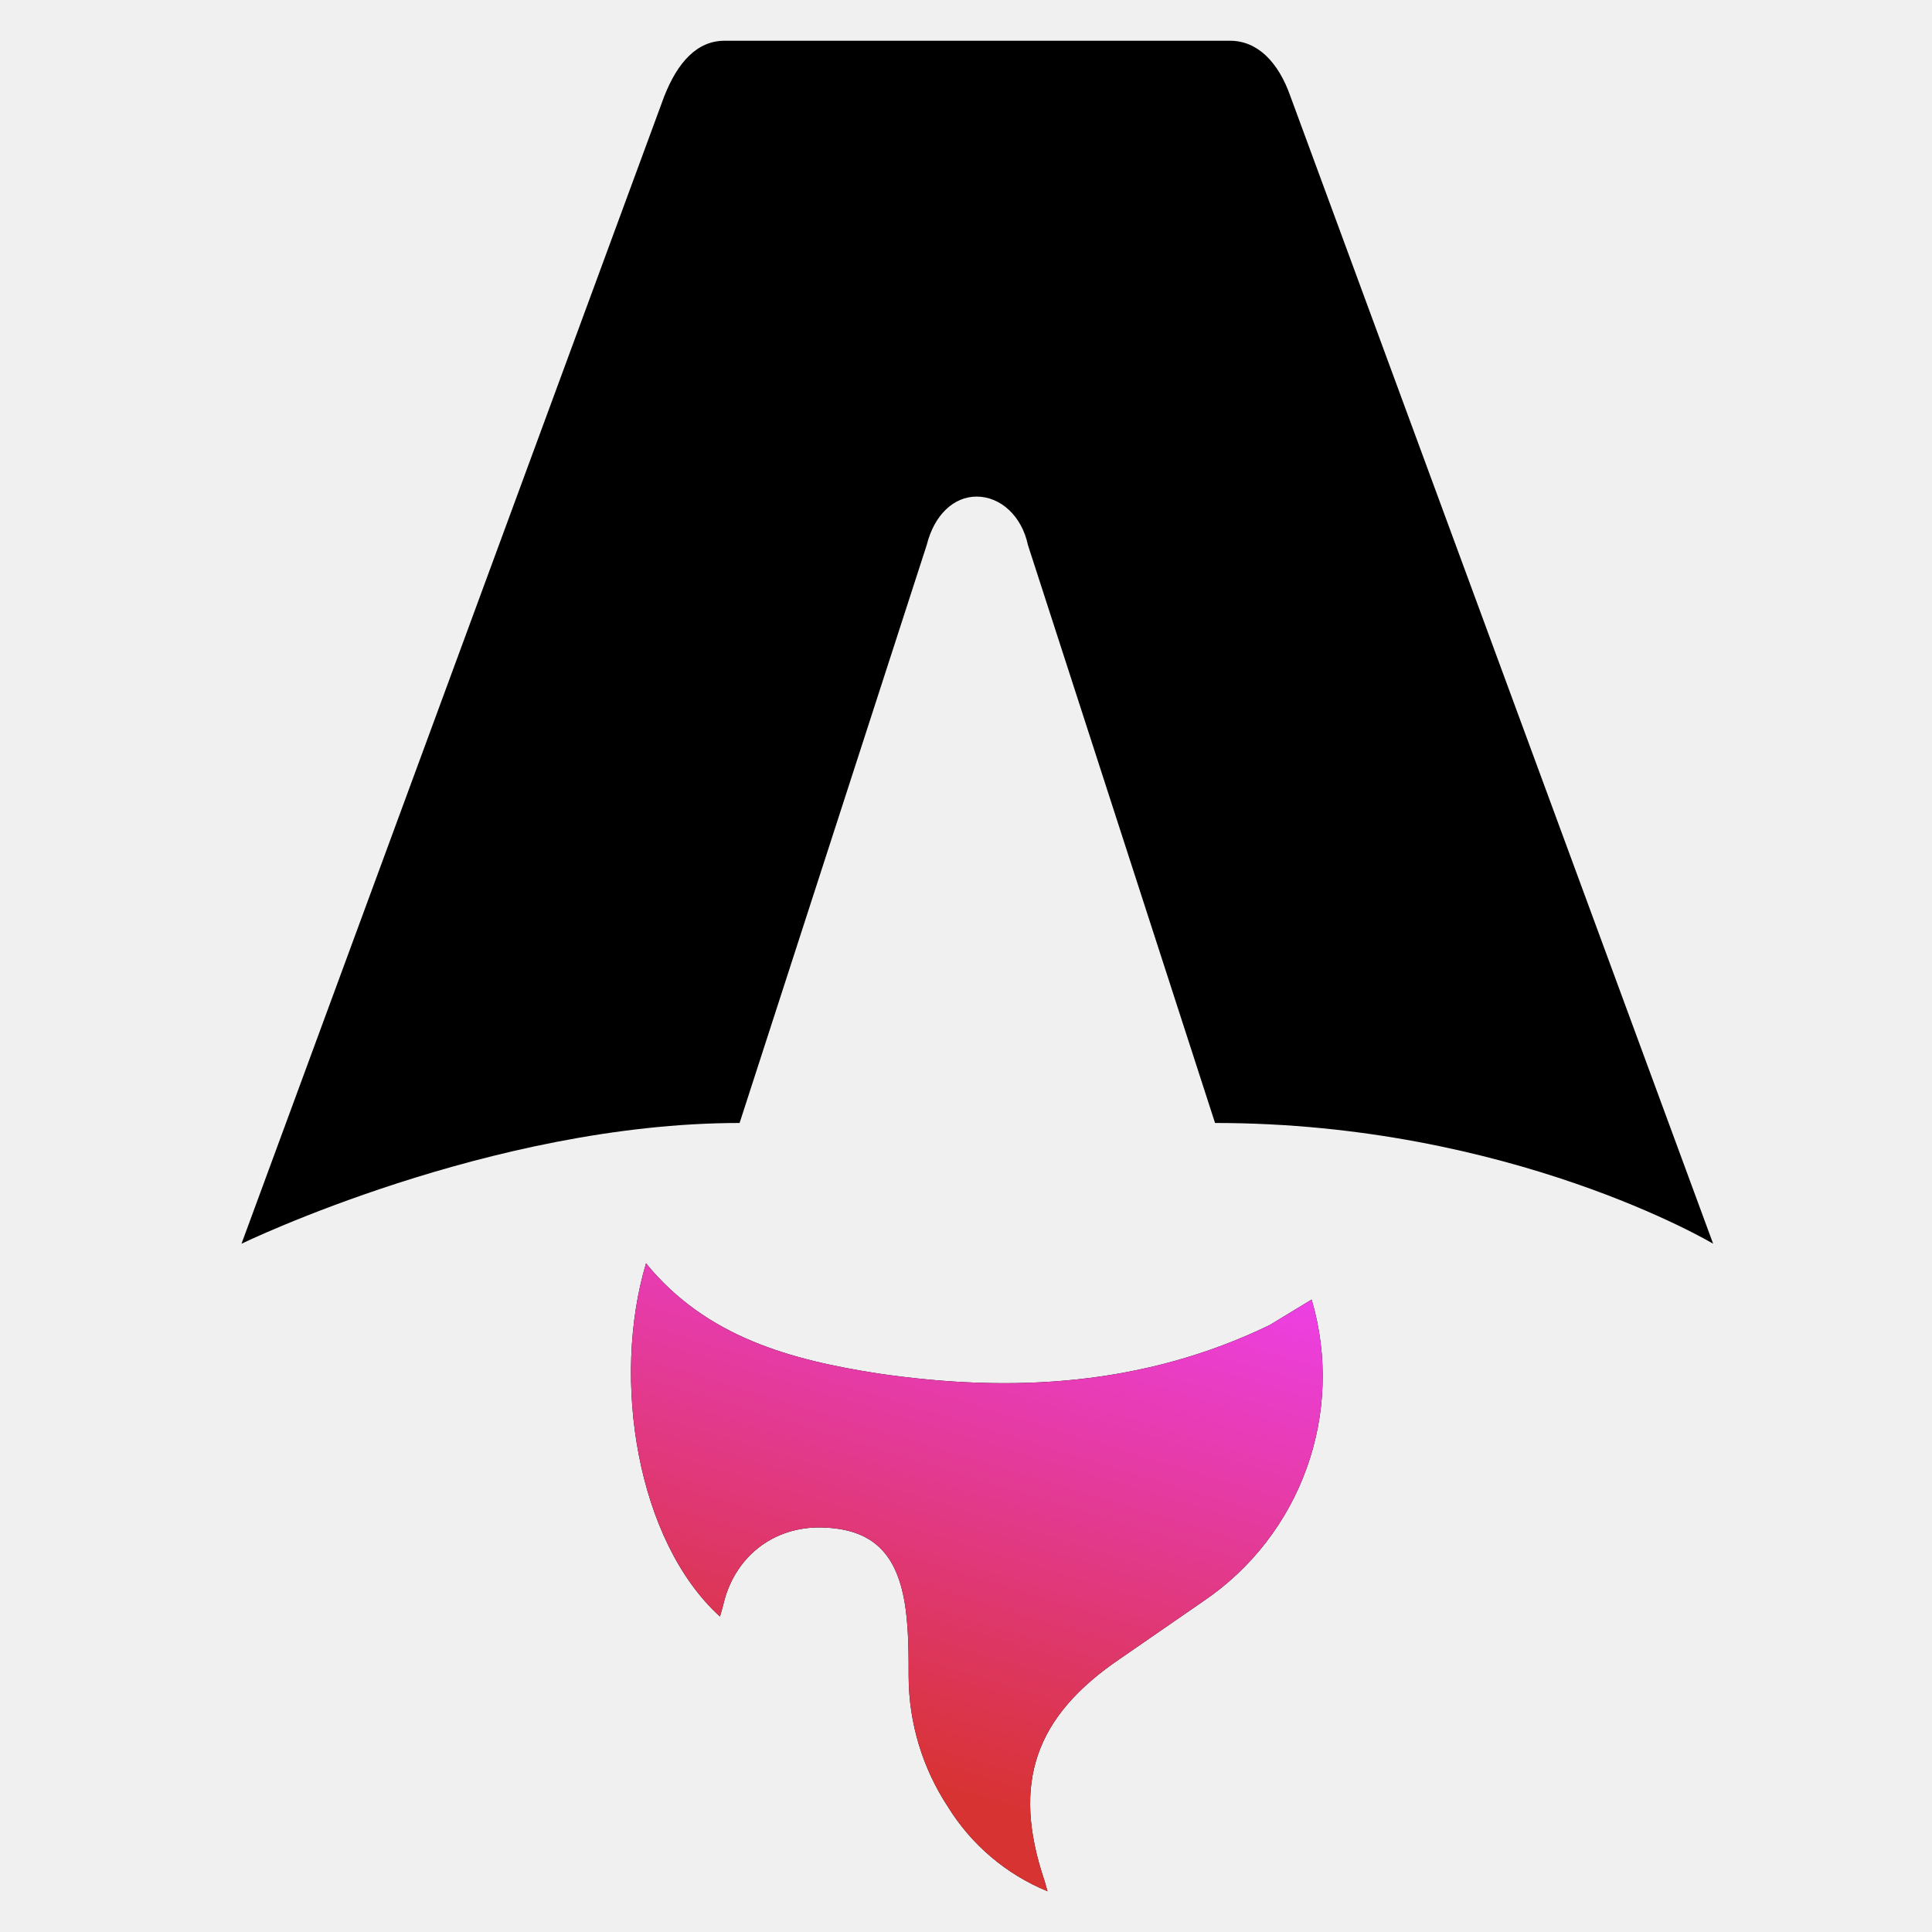
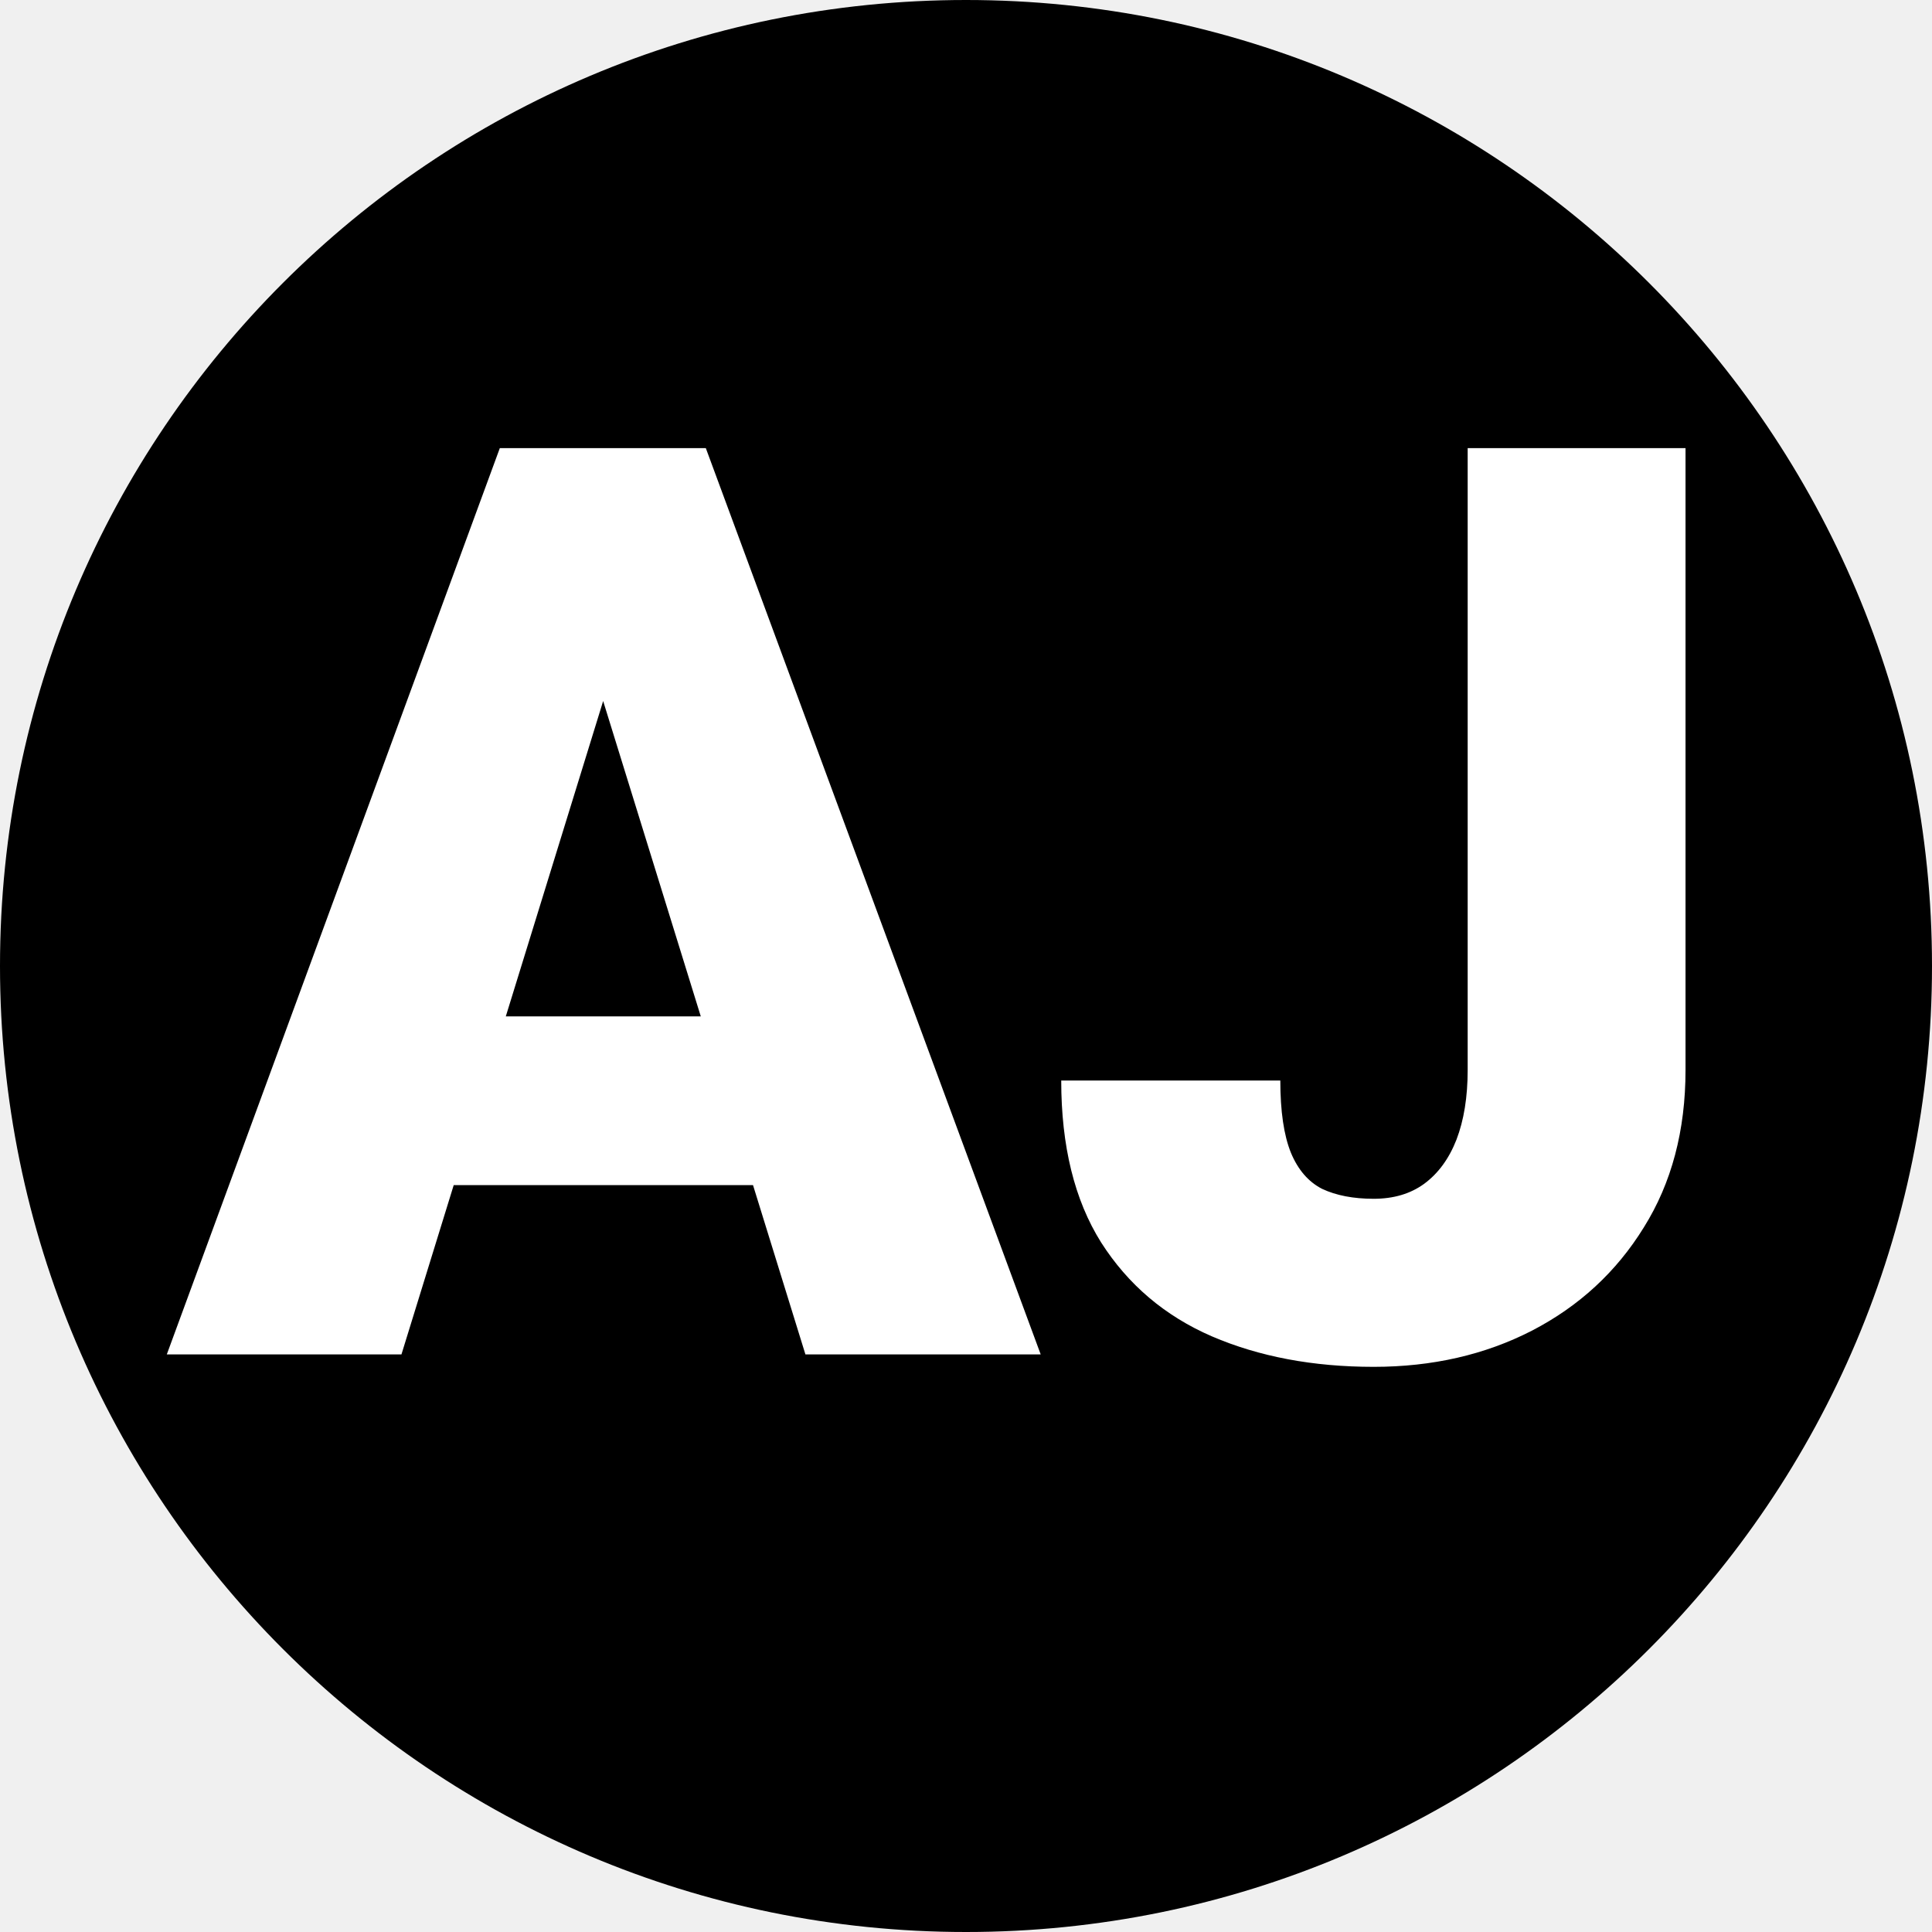
- <svg xmlns="http://www.w3.org/2000/svg" fill="none" viewBox="0 0 128 128">
-   <g>
-     <path d="M47.7 107.1c-5.5-5-7.2-15.7-4.9-23.4 4 4.9 9.6 6.4 15.4 7.3 8.9 1.3 17.6.8 25.9-3.2l2.8-1.7a18 18 0 0 1-7.2 20l-5.5 3.8c-5.6 3.8-7.2 8.2-5 14.7l.2.7a14 14 0 0 1-6.6-5.6 15.8 15.8 0 0 1-2.6-8.6c0-1.5 0-3-.2-4.5-.5-3.7-2.2-5.3-5.5-5.4-3.3-.1-5.9 2-6.6 5.2l-.2.7Z" />
-     <path d="M16 82.4s16.5-8 33-8l12.4-38.3c.5-2 1.8-3.2 3.3-3.2 1.6 0 3 1.3 3.4 3.2l12.4 38.3c19.6 0 33 8 33 8l-28-76c-.8-2.3-2.2-3.7-4-3.7H48c-1.8 0-3.1 1.4-4 3.7l-28 76Z" />
-   </g>
-   <path fill="url(#a)" d="M47.7 107.1c-5.5-5-7.2-15.7-4.9-23.4 4 4.9 9.6 6.4 15.4 7.3 8.9 1.3 17.6.8 25.9-3.2l2.8-1.7a18 18 0 0 1-7.2 20l-5.5 3.8c-5.6 3.8-7.2 8.2-5 14.7l.2.7a14 14 0 0 1-6.6-5.6 15.8 15.8 0 0 1-2.6-8.6c0-1.5 0-3-.2-4.5-.5-3.7-2.2-5.3-5.5-5.4-3.3-.1-5.9 2-6.6 5.2l-.2.7Z" />
-   <defs>
-     <linearGradient id="a" x1="64.7" x2="77.4" y1="119.2" y2="77.4" gradientUnits="userSpaceOnUse">
-       <stop stop-color="#D83333" />
-       <stop offset="1" stop-color="#F041FF" />
-     </linearGradient>
-   </defs>
-   <style>
-     g {
-       fill: #000;
-     }
- 
-     @media (prefers-color-scheme: dark) {
-       g {
-         fill: #FFF;
-       }
-     }
-   </style>
+ <svg xmlns="http://www.w3.org/2000/svg" width="194" height="194" viewBox="0 0 194 194" fill="none">
+   <circle cx="97" cy="97" r="97" fill="black" />
+   <path d="M62.5 64.125L40.312 136H16.75L50.188 45H65.125L62.5 64.125ZM80.875 136L58.625 64.125L55.75 45H70.875L104.5 136H80.875ZM80 102.062V119H33.312V102.062H80ZM147.375 107.438V45H169.25V107.438C169.25 113.521 167.854 118.792 165.062 123.25C162.312 127.708 158.562 131.167 153.812 133.625C149.104 136.042 143.812 137.25 137.938 137.25C131.854 137.25 126.438 136.229 121.688 134.188C116.979 132.146 113.271 129 110.562 124.75C107.896 120.5 106.562 115.083 106.562 108.5H128.562C128.562 111.583 128.917 114 129.625 115.75C130.333 117.458 131.375 118.667 132.75 119.375C134.167 120.042 135.896 120.375 137.938 120.375C139.938 120.375 141.625 119.875 143 118.875C144.417 117.833 145.5 116.354 146.25 114.438C147 112.479 147.375 110.146 147.375 107.438Z" fill="white" />
</svg>
